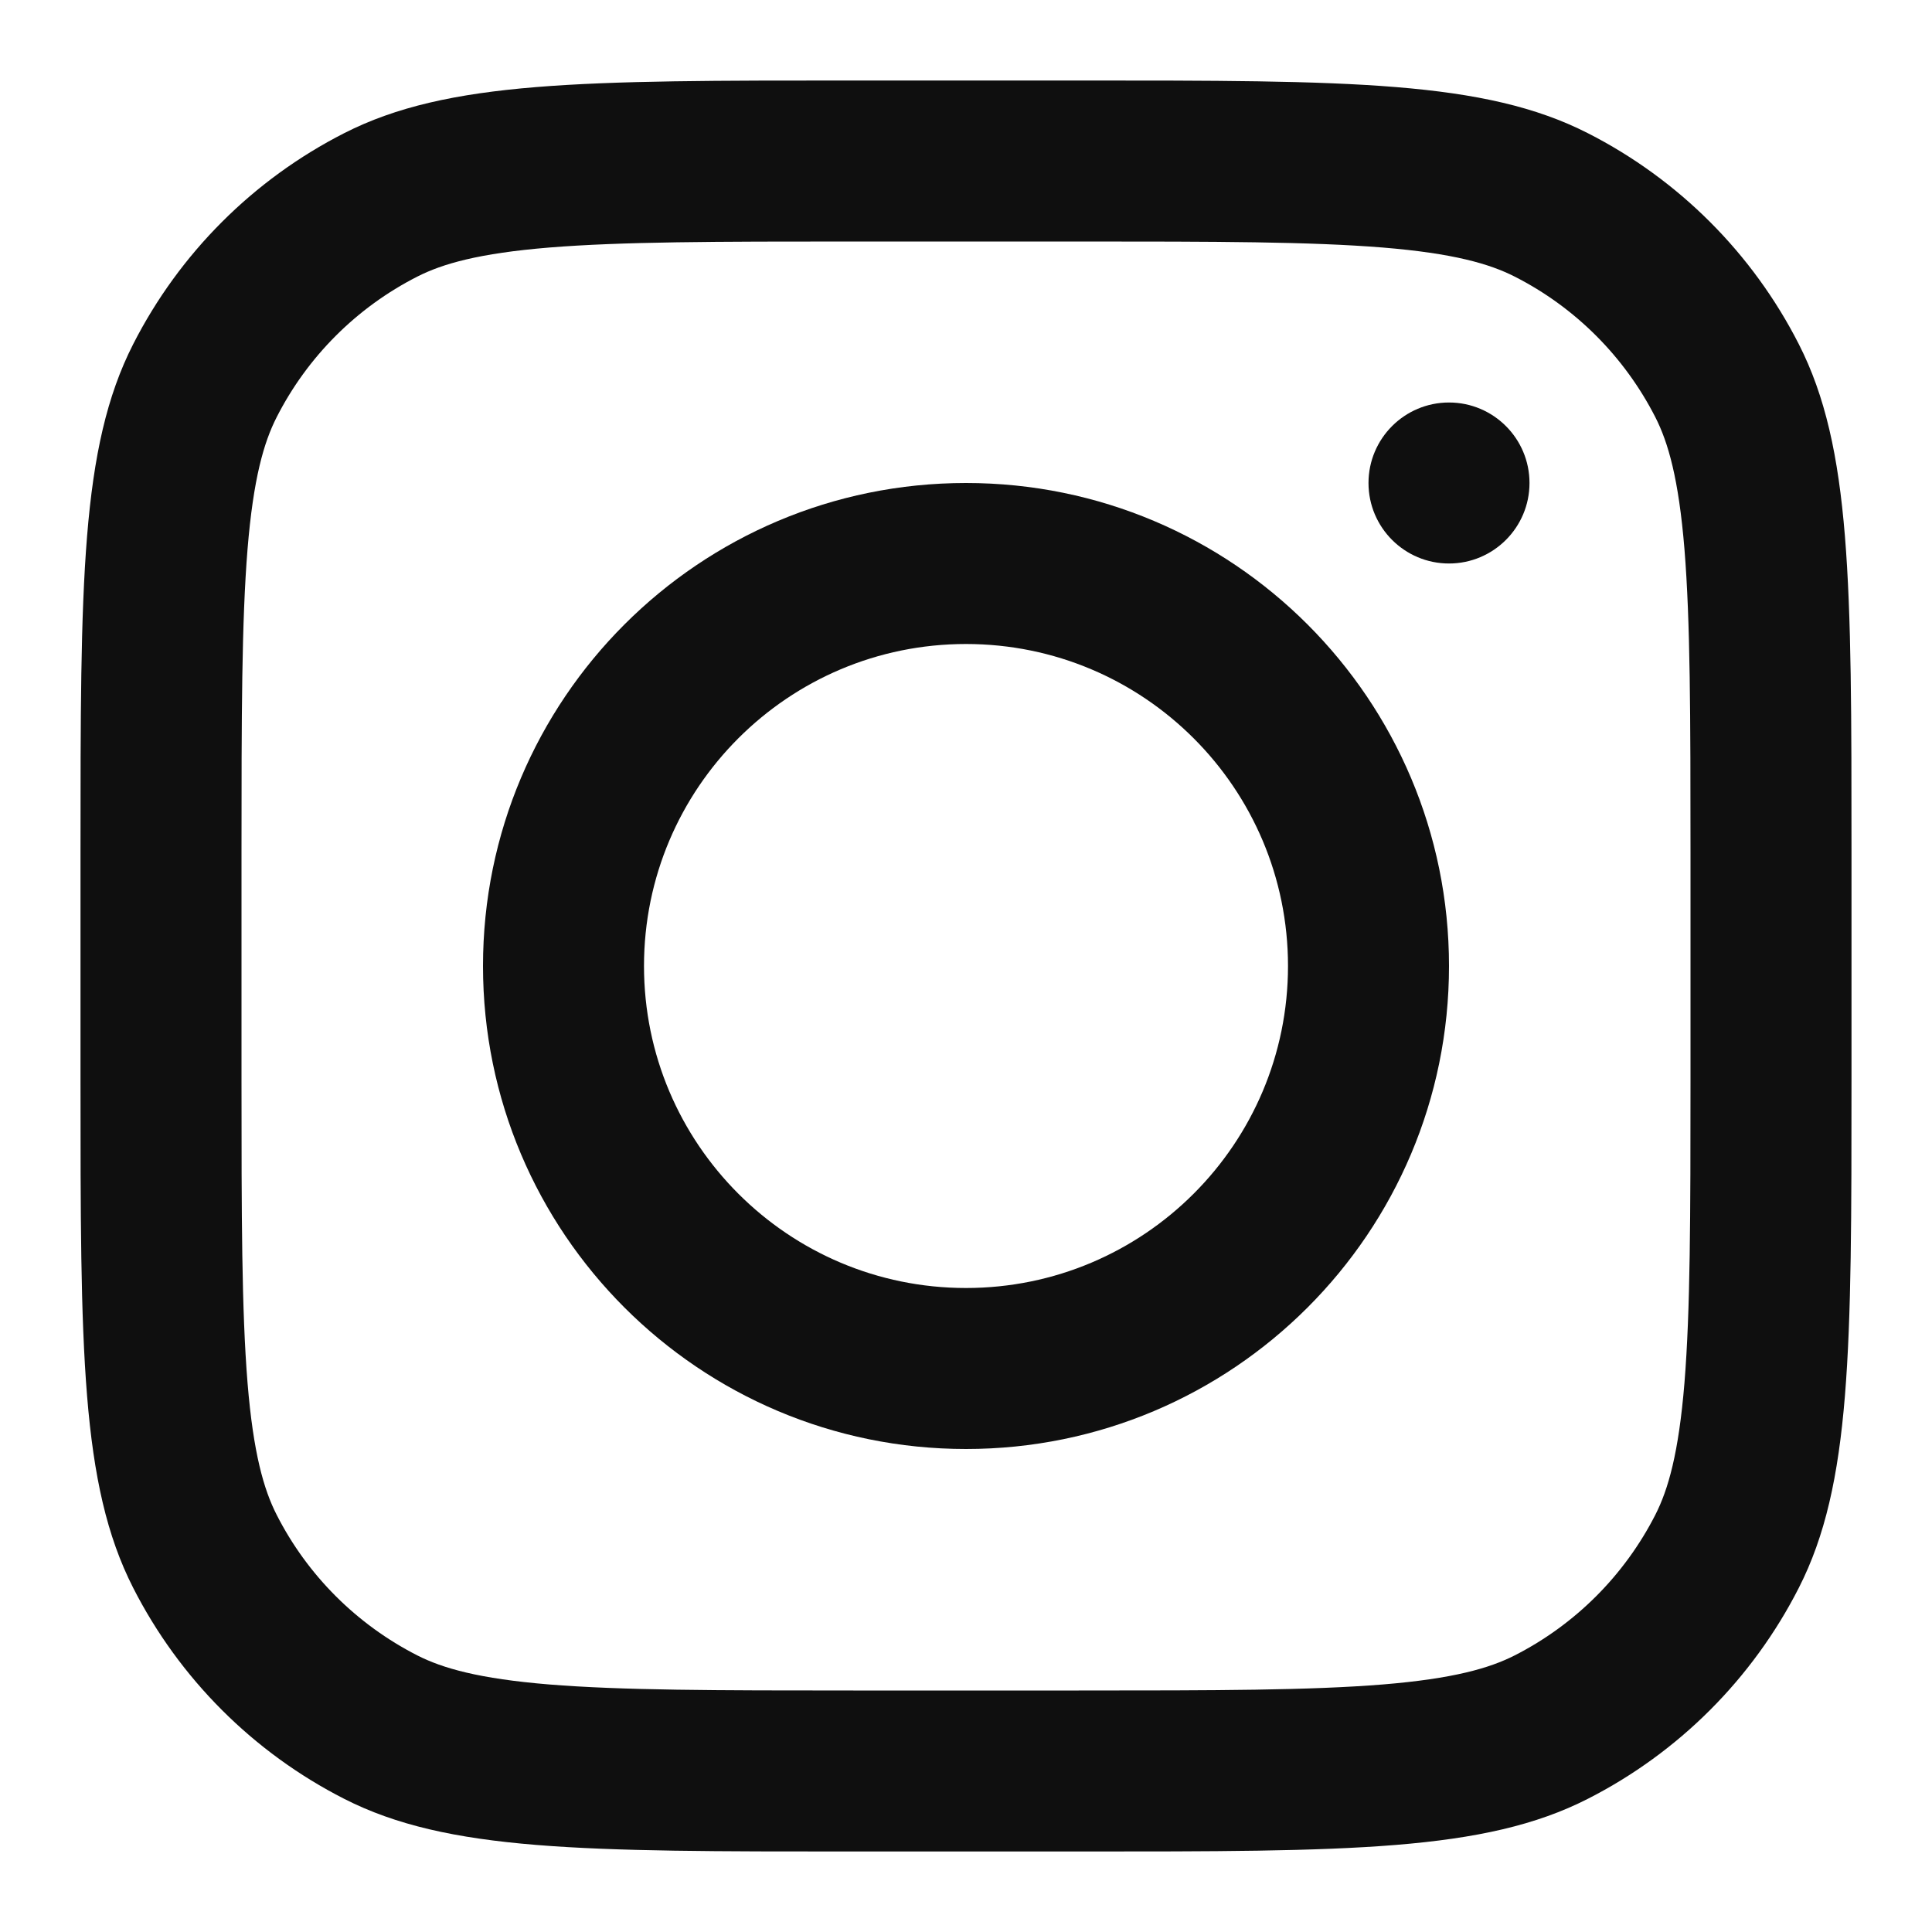
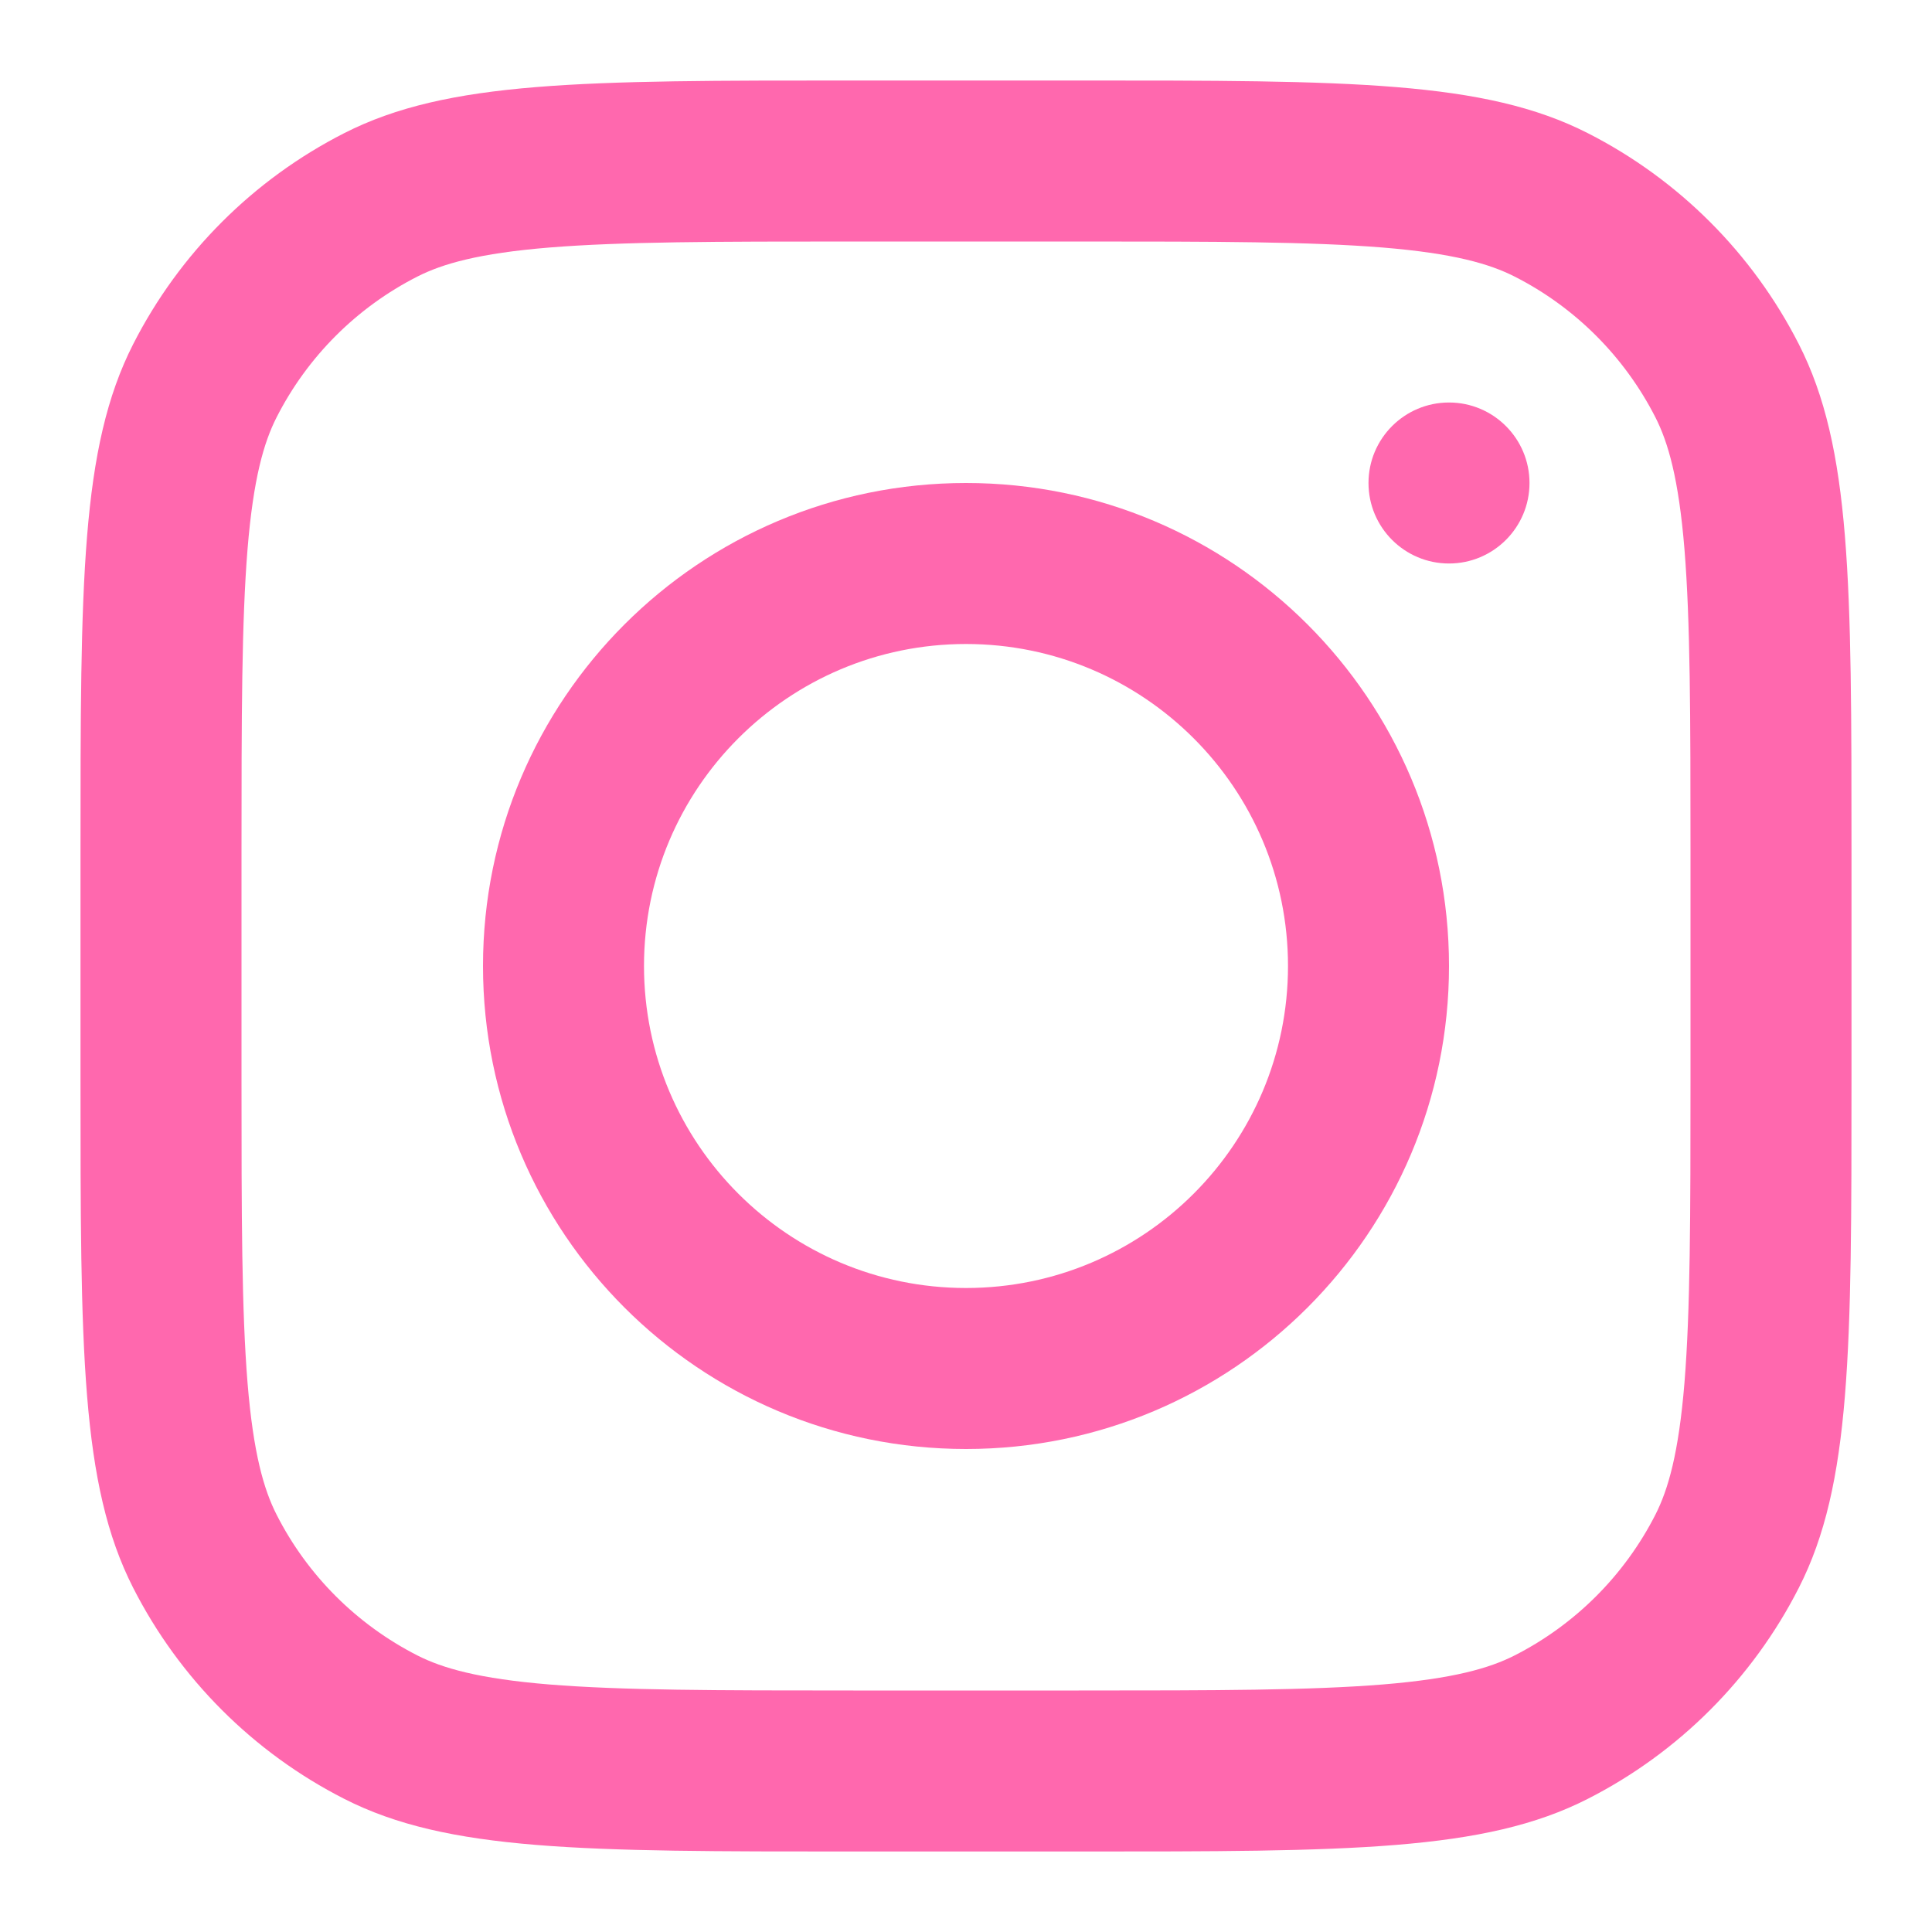
<svg xmlns="http://www.w3.org/2000/svg" width="800px" height="800px" viewBox="0 0 24 24" fill="none">
-   <path fill-rule="evenodd" clip-rule="evenodd" d="M12 18C15.314 18 18 15.314 18 12C18 8.686 15.314 6 12 6C8.686 6 6 8.686 6 12C6 15.314 8.686 18 12 18ZM12 16C14.209 16 16 14.209 16 12C16 9.791 14.209 8 12 8C9.791 8 8 9.791 8 12C8 14.209 9.791 16 12 16Z" fill="#0F0F0F" />
-   <path d="M18 5C17.448 5 17 5.448 17 6C17 6.552 17.448 7 18 7C18.552 7 19 6.552 19 6C19 5.448 18.552 5 18 5Z" fill="#0F0F0F" />
-   <path fill-rule="evenodd" clip-rule="evenodd" d="M1.654 4.276C1 5.56 1 7.24 1 10.6V13.4C1 16.76 1 18.441 1.654 19.724C2.229 20.853 3.147 21.771 4.276 22.346C5.56 23 7.24 23 10.6 23H13.4C16.76 23 18.441 23 19.724 22.346C20.853 21.771 21.771 20.853 22.346 19.724C23 18.441 23 16.76 23 13.4V10.6C23 7.24 23 5.56 22.346 4.276C21.771 3.147 20.853 2.229 19.724 1.654C18.441 1 16.76 1 13.4 1H10.6C7.24 1 5.56 1 4.276 1.654C3.147 2.229 2.229 3.147 1.654 4.276ZM13.4 3H10.6C8.887 3 7.722 3.002 6.822 3.075C5.945 3.147 5.497 3.277 5.184 3.436C4.431 3.819 3.819 4.431 3.436 5.184C3.277 5.497 3.147 5.945 3.075 6.822C3.002 7.722 3 8.887 3 10.6V13.4C3 15.113 3.002 16.278 3.075 17.178C3.147 18.055 3.277 18.503 3.436 18.816C3.819 19.569 4.431 20.18 5.184 20.564C5.497 20.723 5.945 20.853 6.822 20.925C7.722 20.998 8.887 21 10.6 21H13.4C15.113 21 16.278 20.998 17.178 20.925C18.055 20.853 18.503 20.723 18.816 20.564C19.569 20.18 20.18 19.569 20.564 18.816C20.723 18.503 20.853 18.055 20.925 17.178C20.998 16.278 21 15.113 21 13.4V10.6C21 8.887 20.998 7.722 20.925 6.822C20.853 5.945 20.723 5.497 20.564 5.184C20.18 4.431 19.569 3.819 18.816 3.436C18.503 3.277 18.055 3.147 17.178 3.075C16.278 3.002 15.113 3 13.4 3Z" fill="#0F0F0F" />
+   <path fill-rule="evenodd" clip-rule="evenodd" d="M12 18C15.314 18 18 15.314 18 12C18 8.686 15.314 6 12 6C8.686 6 6 8.686 6 12C6 15.314 8.686 18 12 18ZM12 16C14.209 16 16 14.209 16 12C16 9.791 14.209 8 12 8C9.791 8 8 9.791 8 12C8 14.209 9.791 16 12 16Z" fill="#FF68AE" />
+   <path d="M18 5C17.448 5 17 5.448 17 6C17 6.552 17.448 7 18 7C18.552 7 19 6.552 19 6C19 5.448 18.552 5 18 5Z" fill="#FF68AE" />
+   <path fill-rule="evenodd" clip-rule="evenodd" d="M1.654 4.276C1 5.56 1 7.24 1 10.6V13.4C1 16.76 1 18.441 1.654 19.724C2.229 20.853 3.147 21.771 4.276 22.346C5.56 23 7.24 23 10.6 23H13.4C16.76 23 18.441 23 19.724 22.346C20.853 21.771 21.771 20.853 22.346 19.724C23 18.441 23 16.76 23 13.4V10.6C23 7.24 23 5.56 22.346 4.276C21.771 3.147 20.853 2.229 19.724 1.654C18.441 1 16.76 1 13.4 1H10.6C7.24 1 5.56 1 4.276 1.654C3.147 2.229 2.229 3.147 1.654 4.276ZM13.4 3H10.6C8.887 3 7.722 3.002 6.822 3.075C5.945 3.147 5.497 3.277 5.184 3.436C4.431 3.819 3.819 4.431 3.436 5.184C3.277 5.497 3.147 5.945 3.075 6.822C3.002 7.722 3 8.887 3 10.6V13.4C3 15.113 3.002 16.278 3.075 17.178C3.147 18.055 3.277 18.503 3.436 18.816C3.819 19.569 4.431 20.18 5.184 20.564C5.497 20.723 5.945 20.853 6.822 20.925C7.722 20.998 8.887 21 10.6 21H13.4C15.113 21 16.278 20.998 17.178 20.925C18.055 20.853 18.503 20.723 18.816 20.564C19.569 20.18 20.18 19.569 20.564 18.816C20.723 18.503 20.853 18.055 20.925 17.178C20.998 16.278 21 15.113 21 13.4V10.6C21 8.887 20.998 7.722 20.925 6.822C20.853 5.945 20.723 5.497 20.564 5.184C20.18 4.431 19.569 3.819 18.816 3.436C18.503 3.277 18.055 3.147 17.178 3.075C16.278 3.002 15.113 3 13.4 3Z" fill="#FF68AE" />
</svg>
